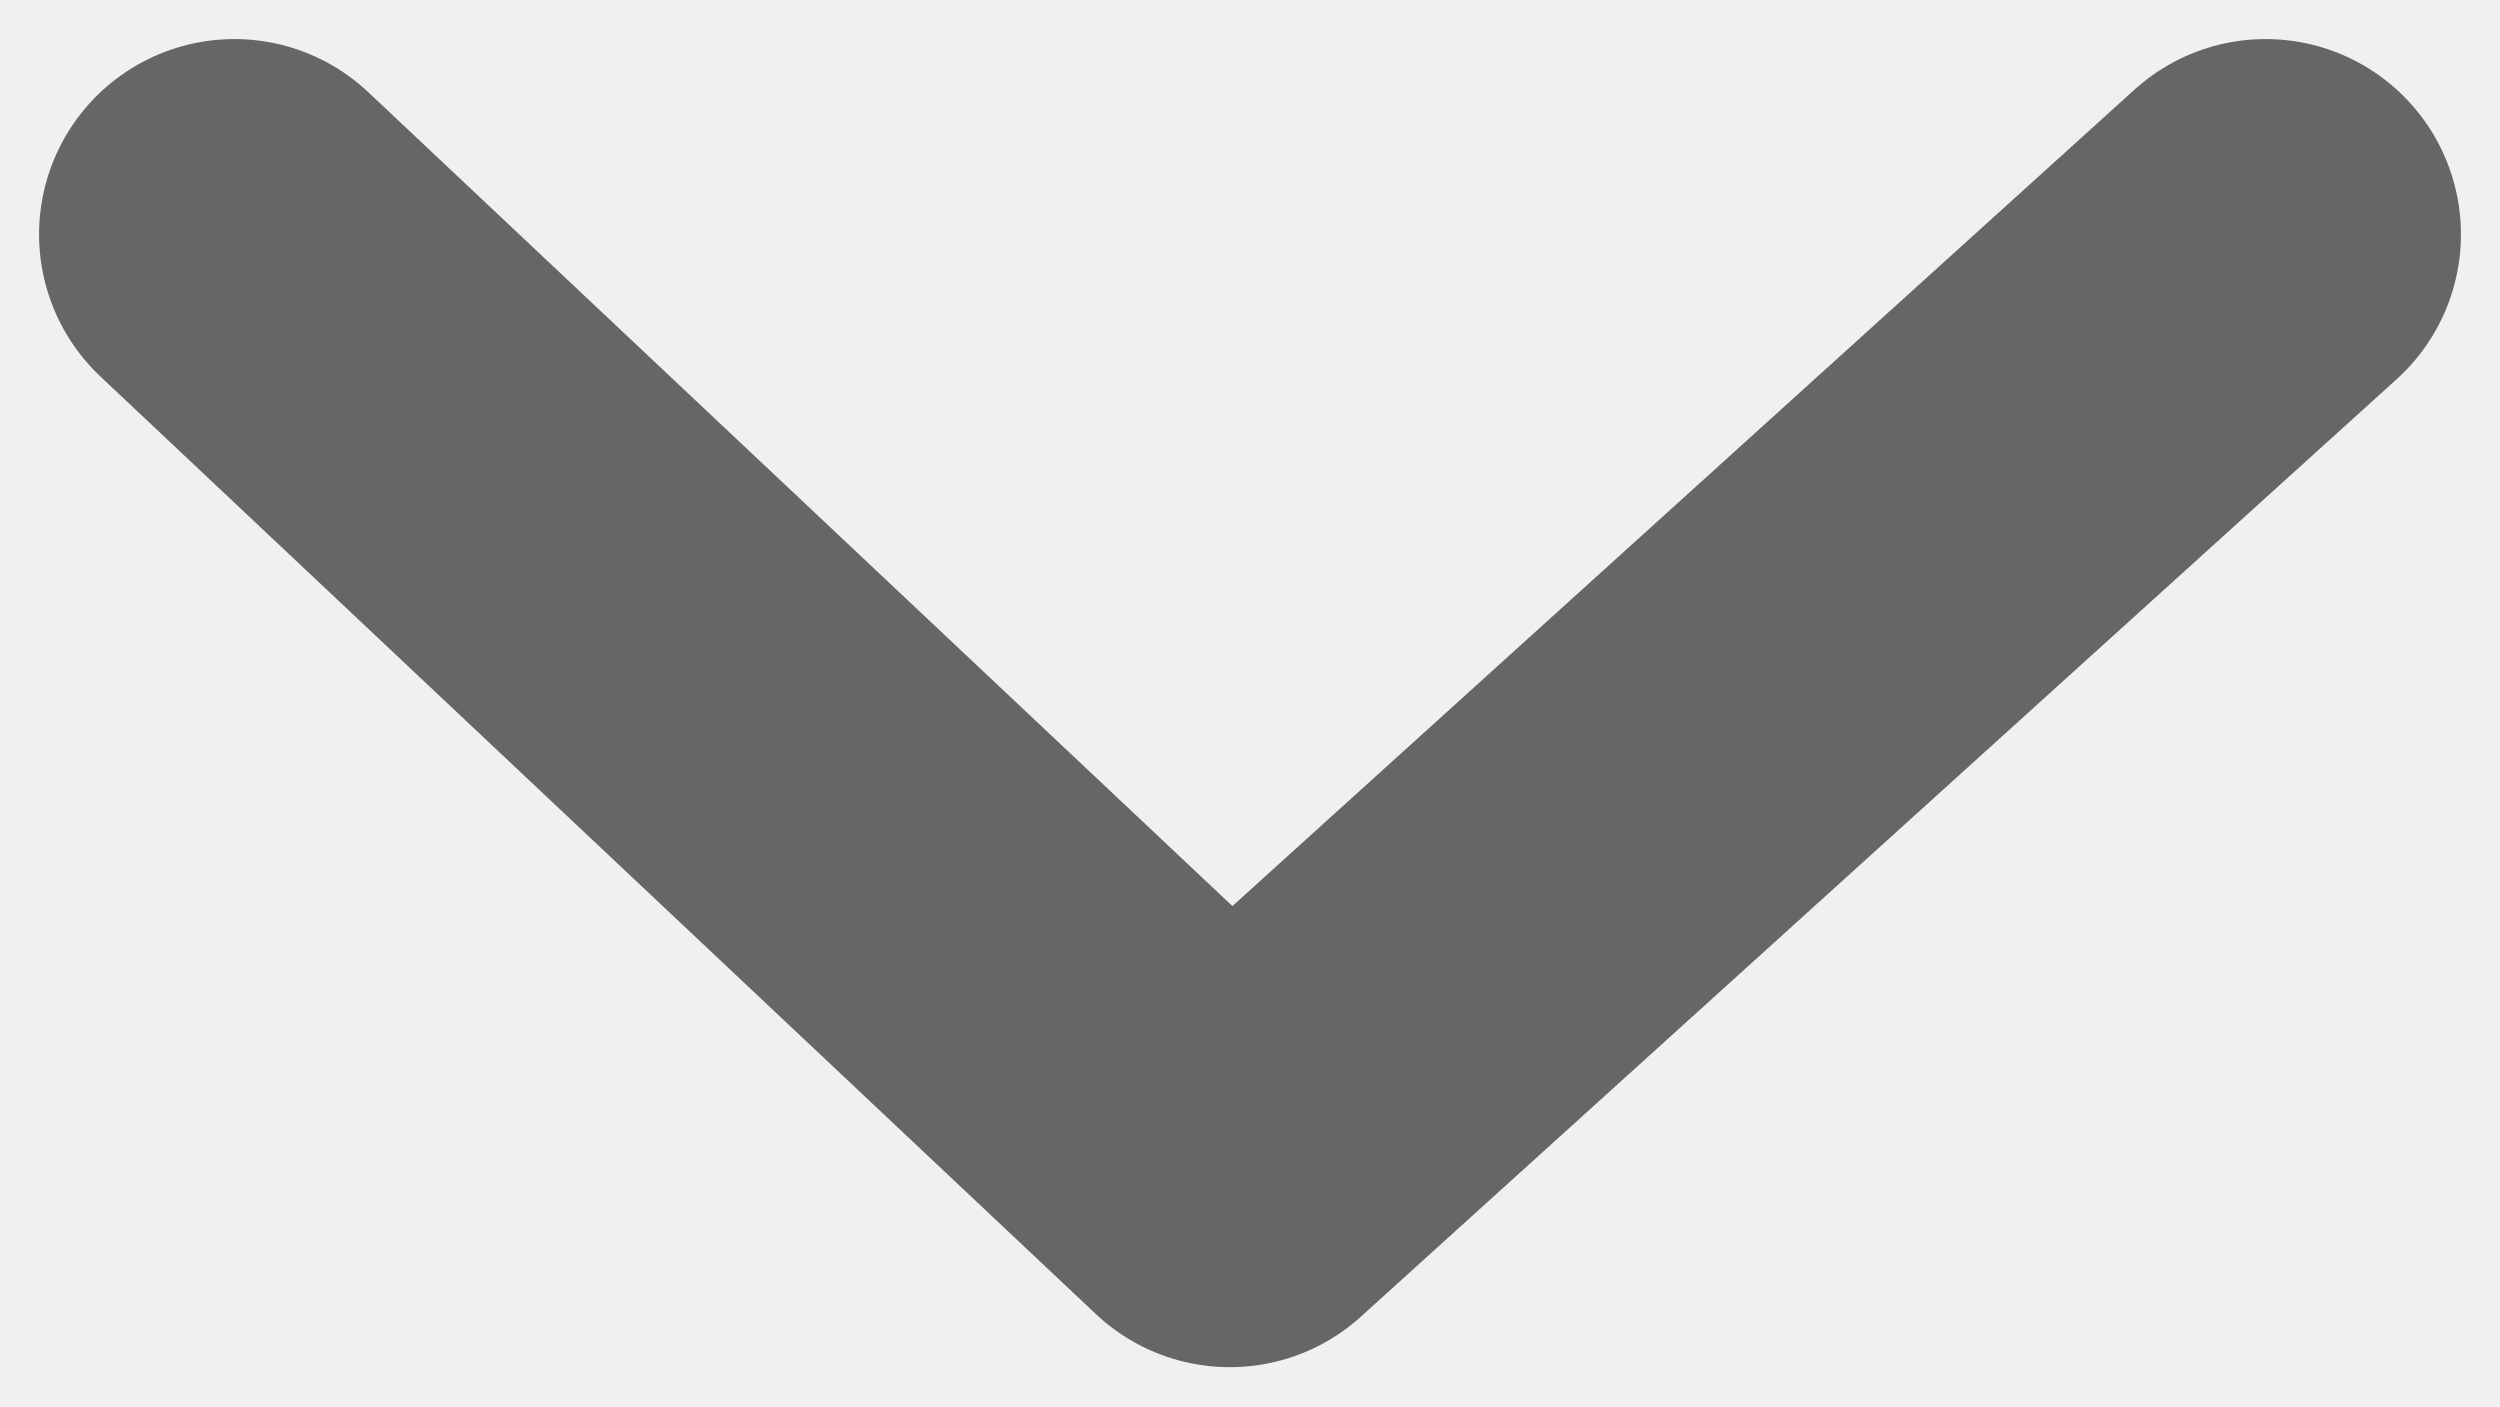
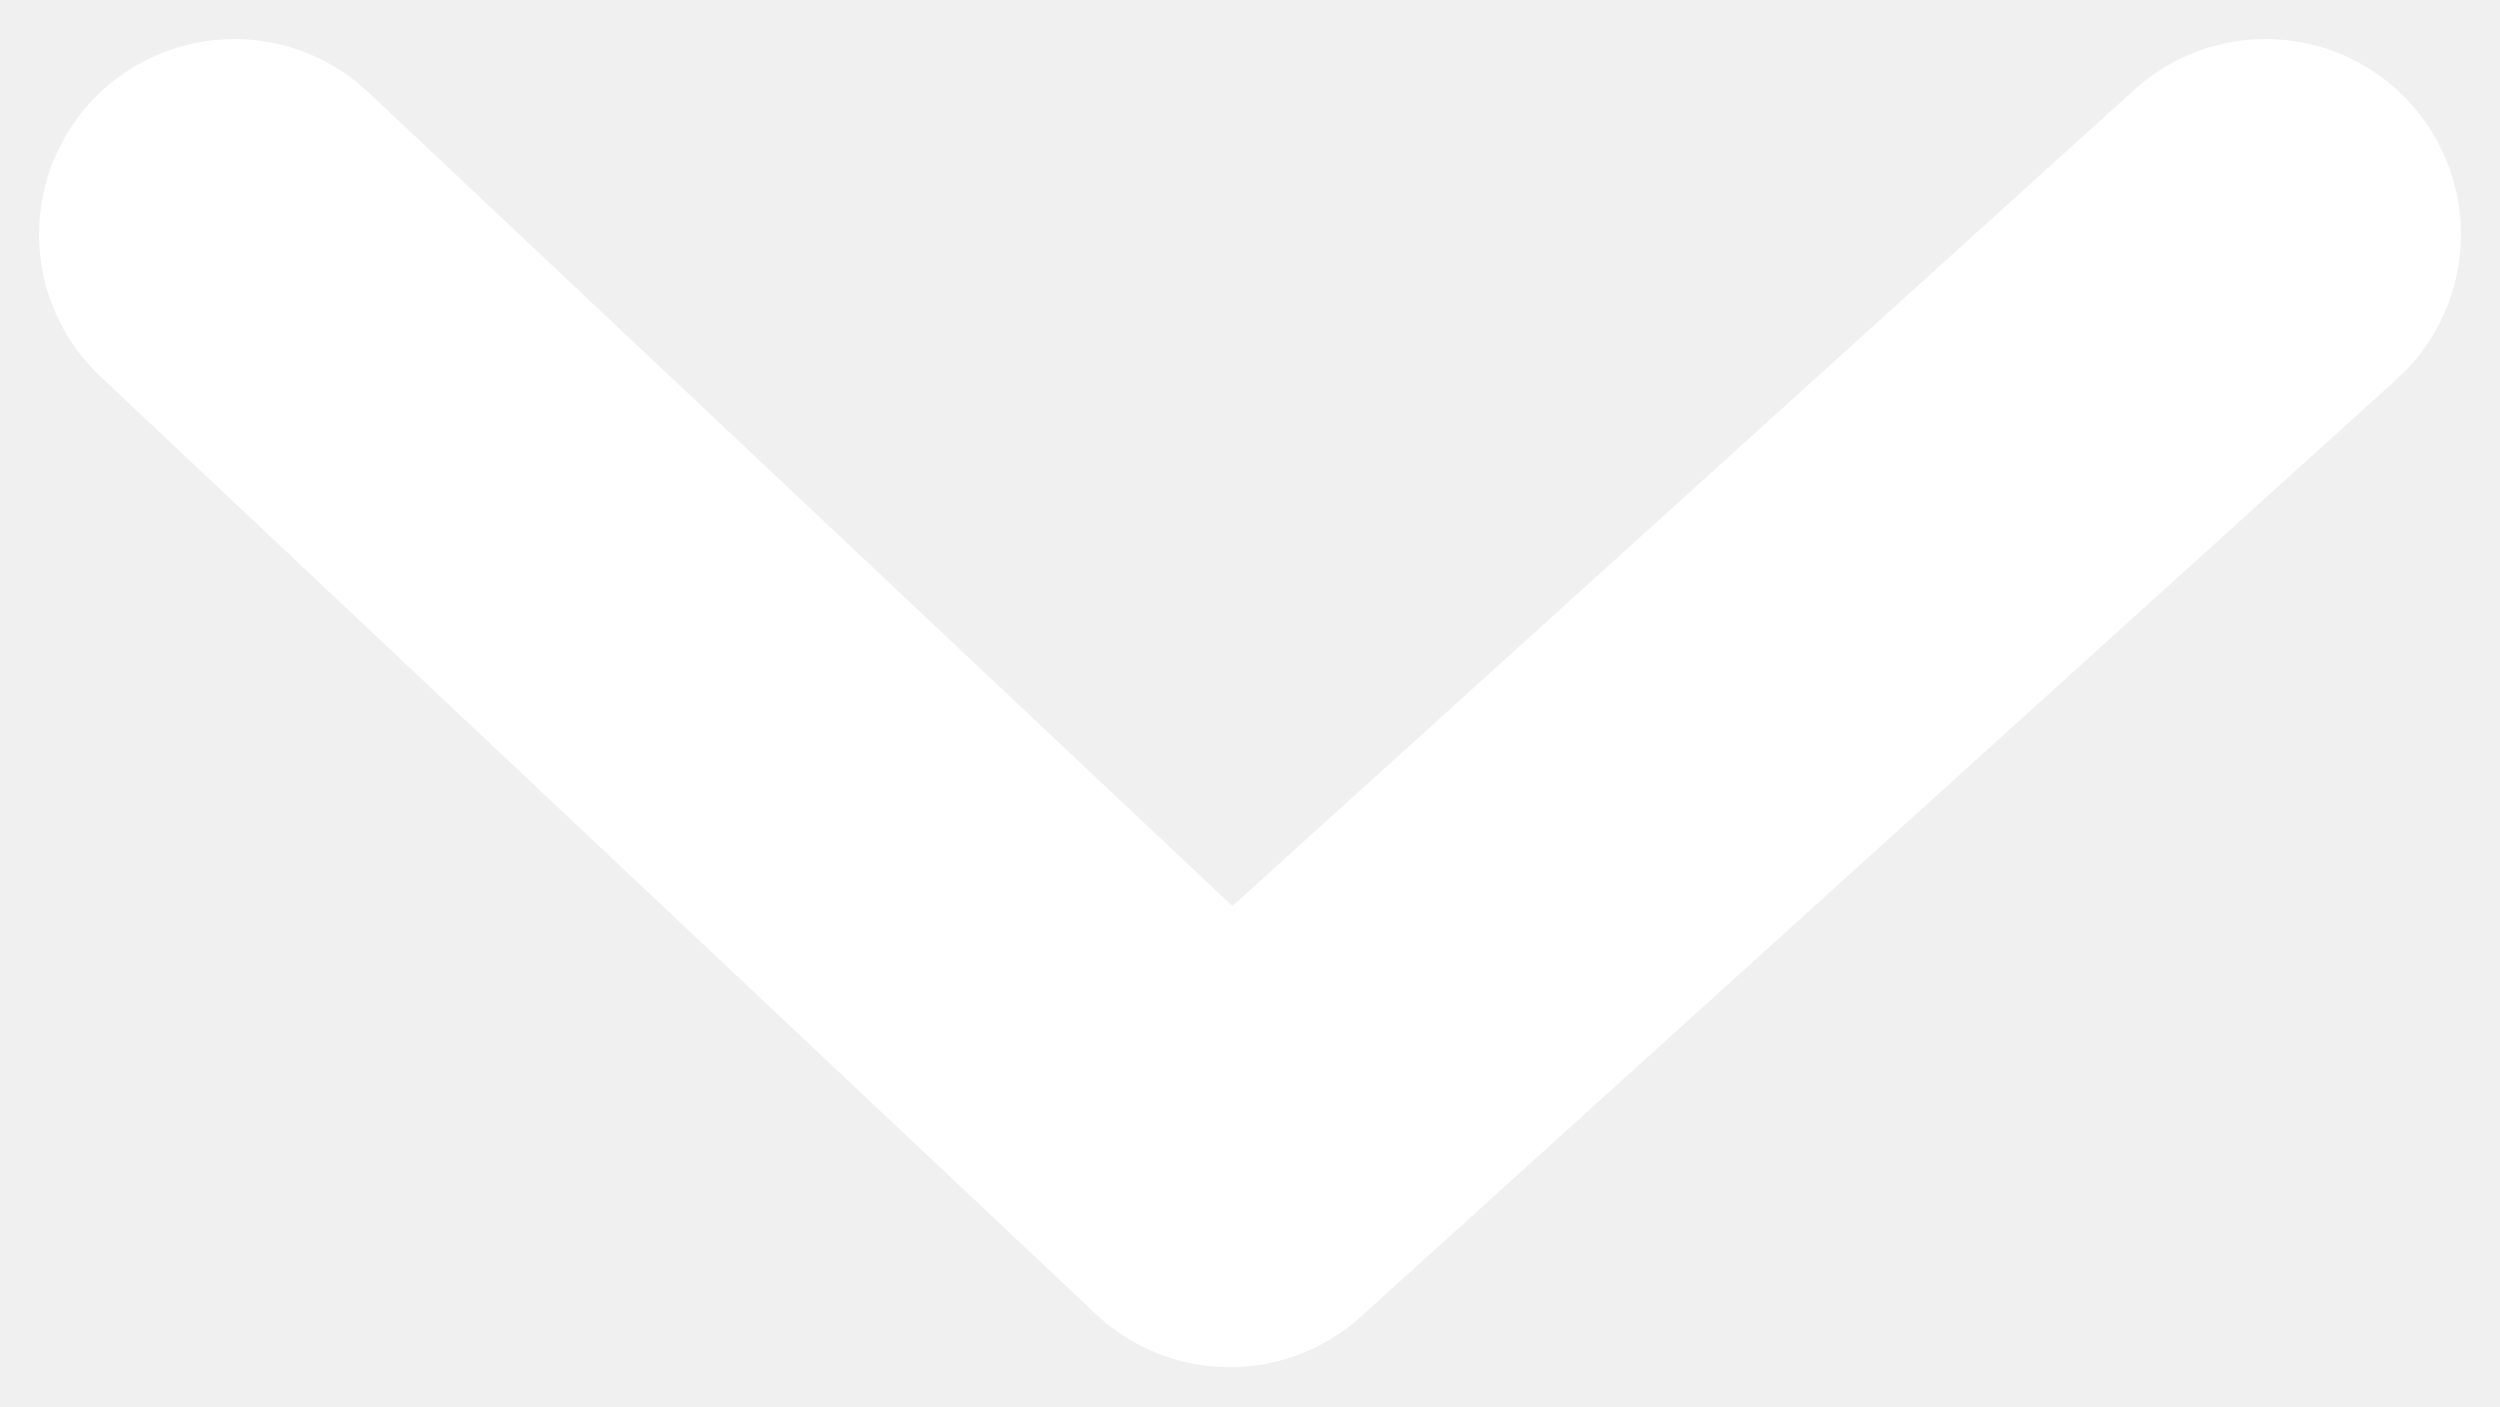
<svg xmlns="http://www.w3.org/2000/svg" width="100%" height="100%" viewBox="0 0 32 18" fill="none">
-   <path d="M29 3L15.741 15L9.371 9L3 3" stroke="#666666" stroke-width="5" stroke-linecap="round" stroke-linejoin="round" />
+   <path d="M29 3L15.741 15L9.371 9L3 3" stroke="#FFFFFF" stroke-width="5" stroke-linecap="round" stroke-linejoin="round" />
</svg>
